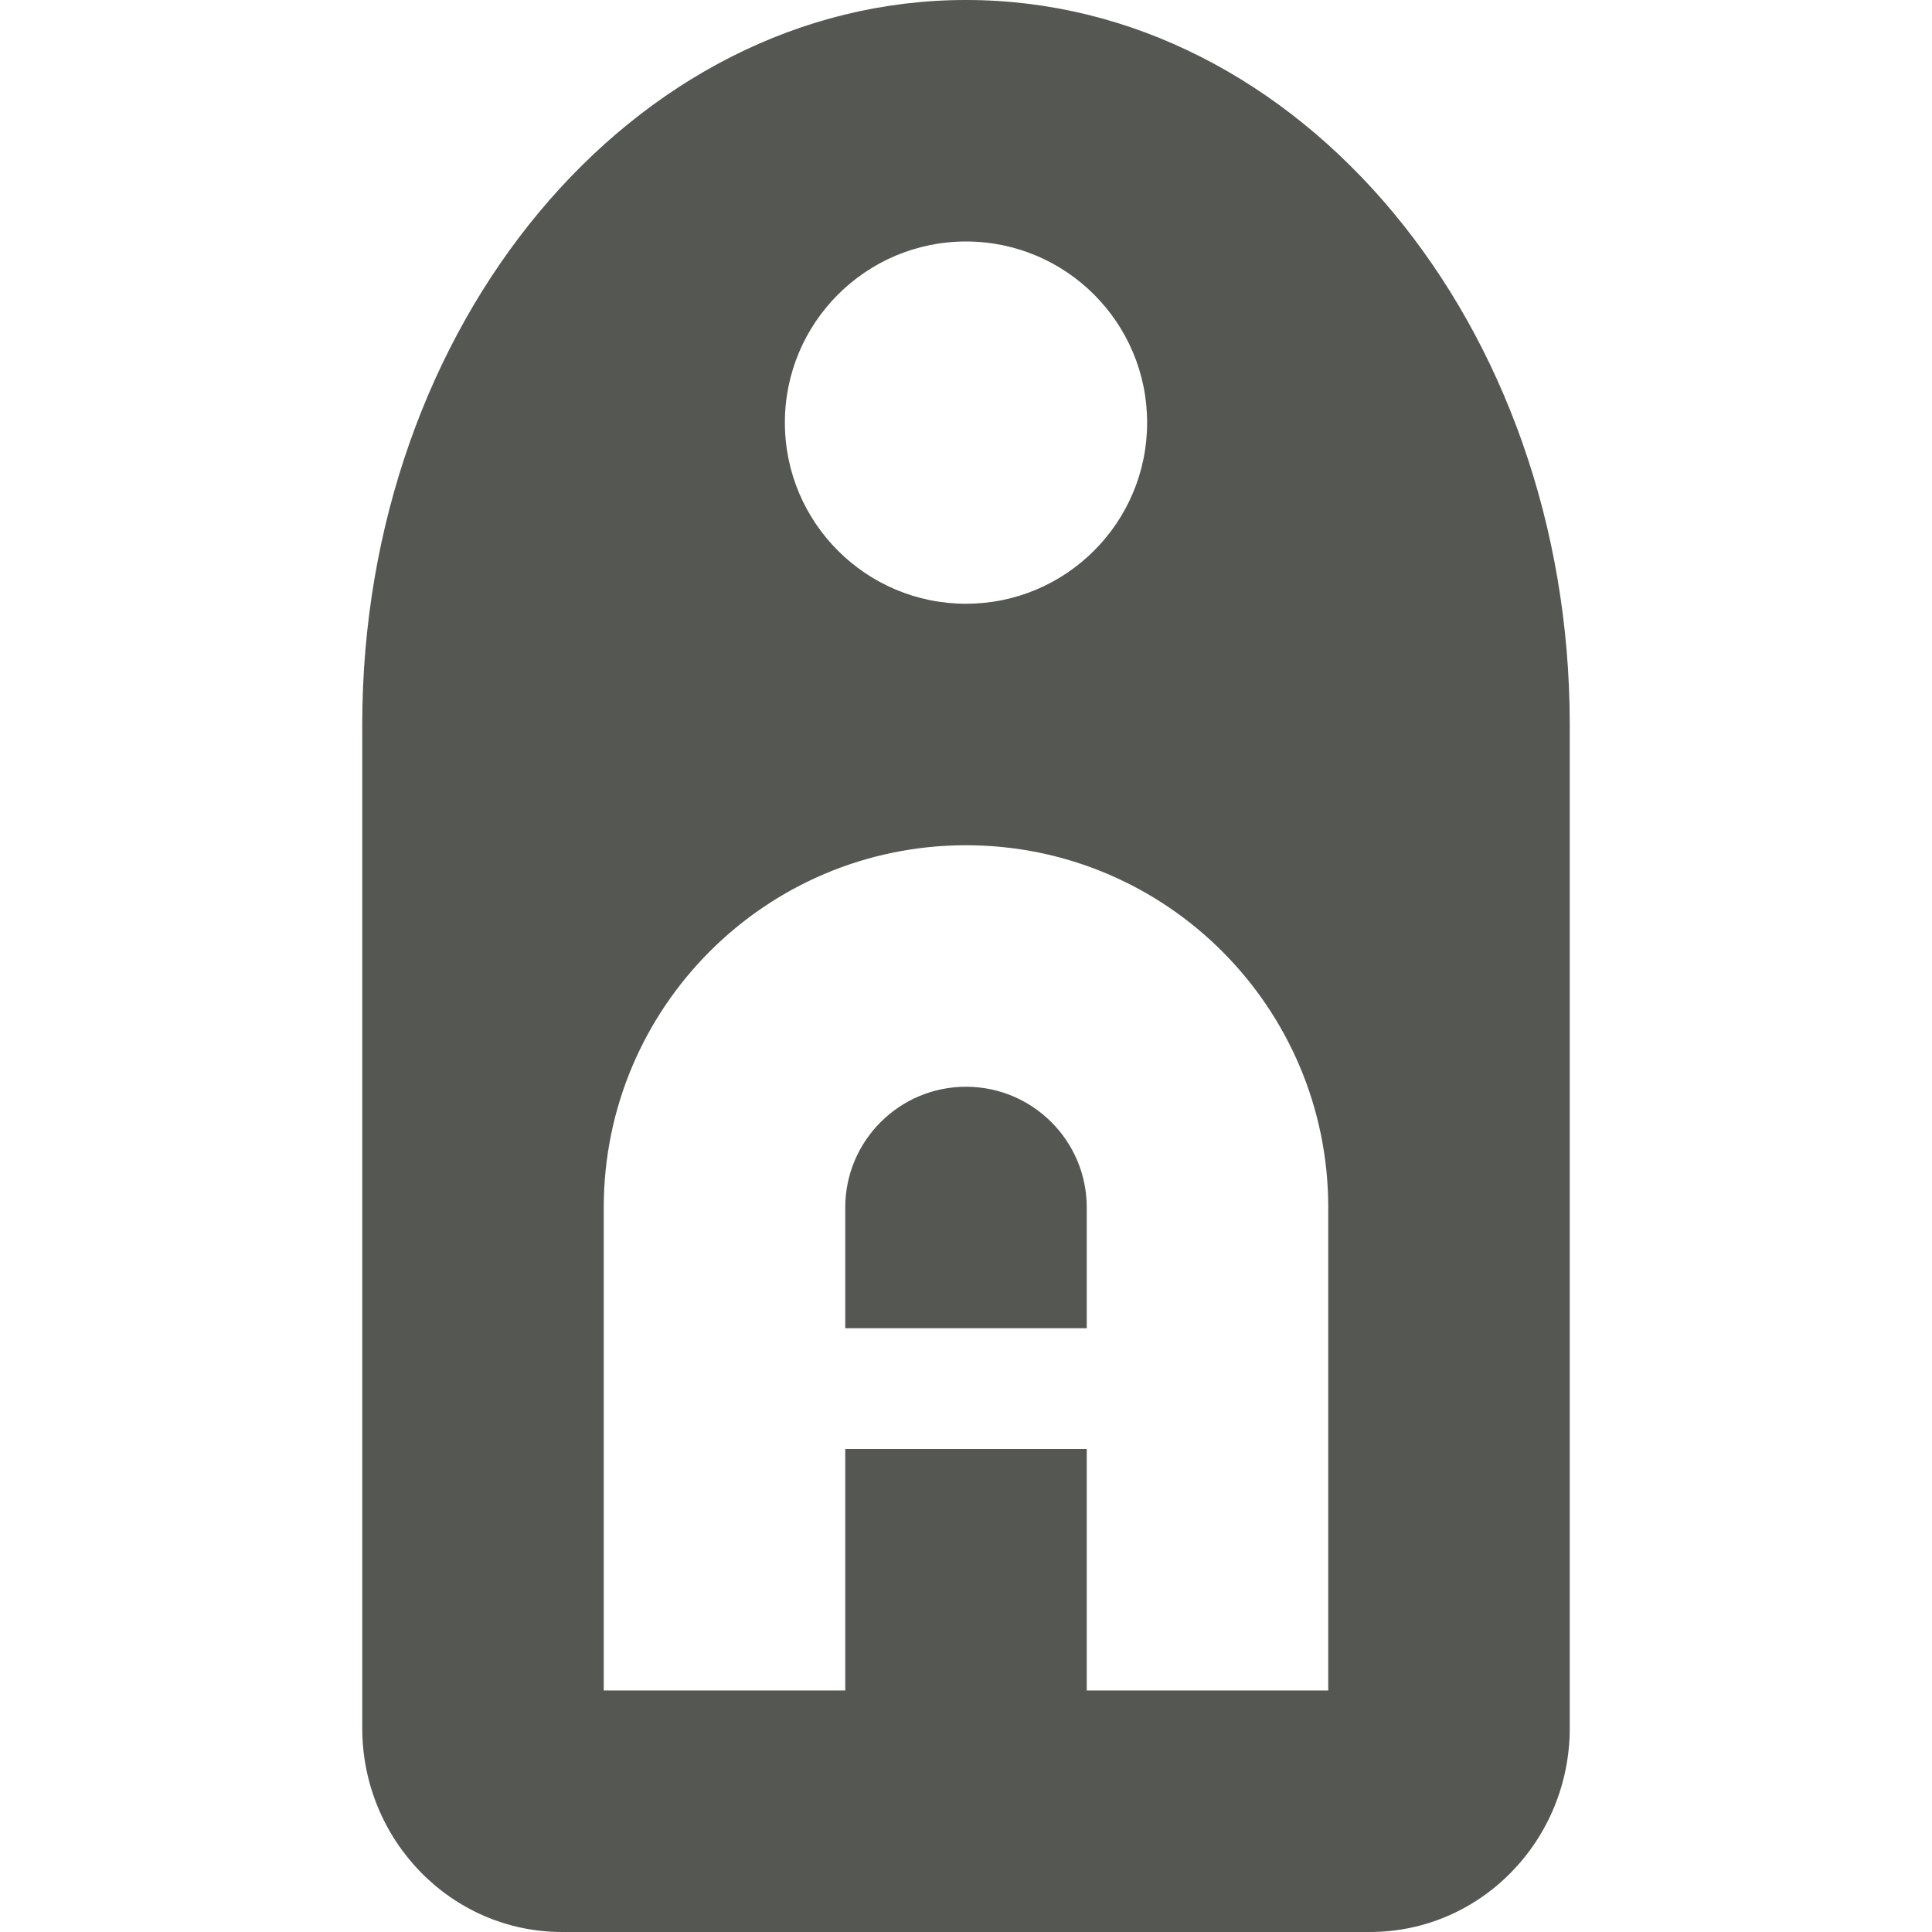
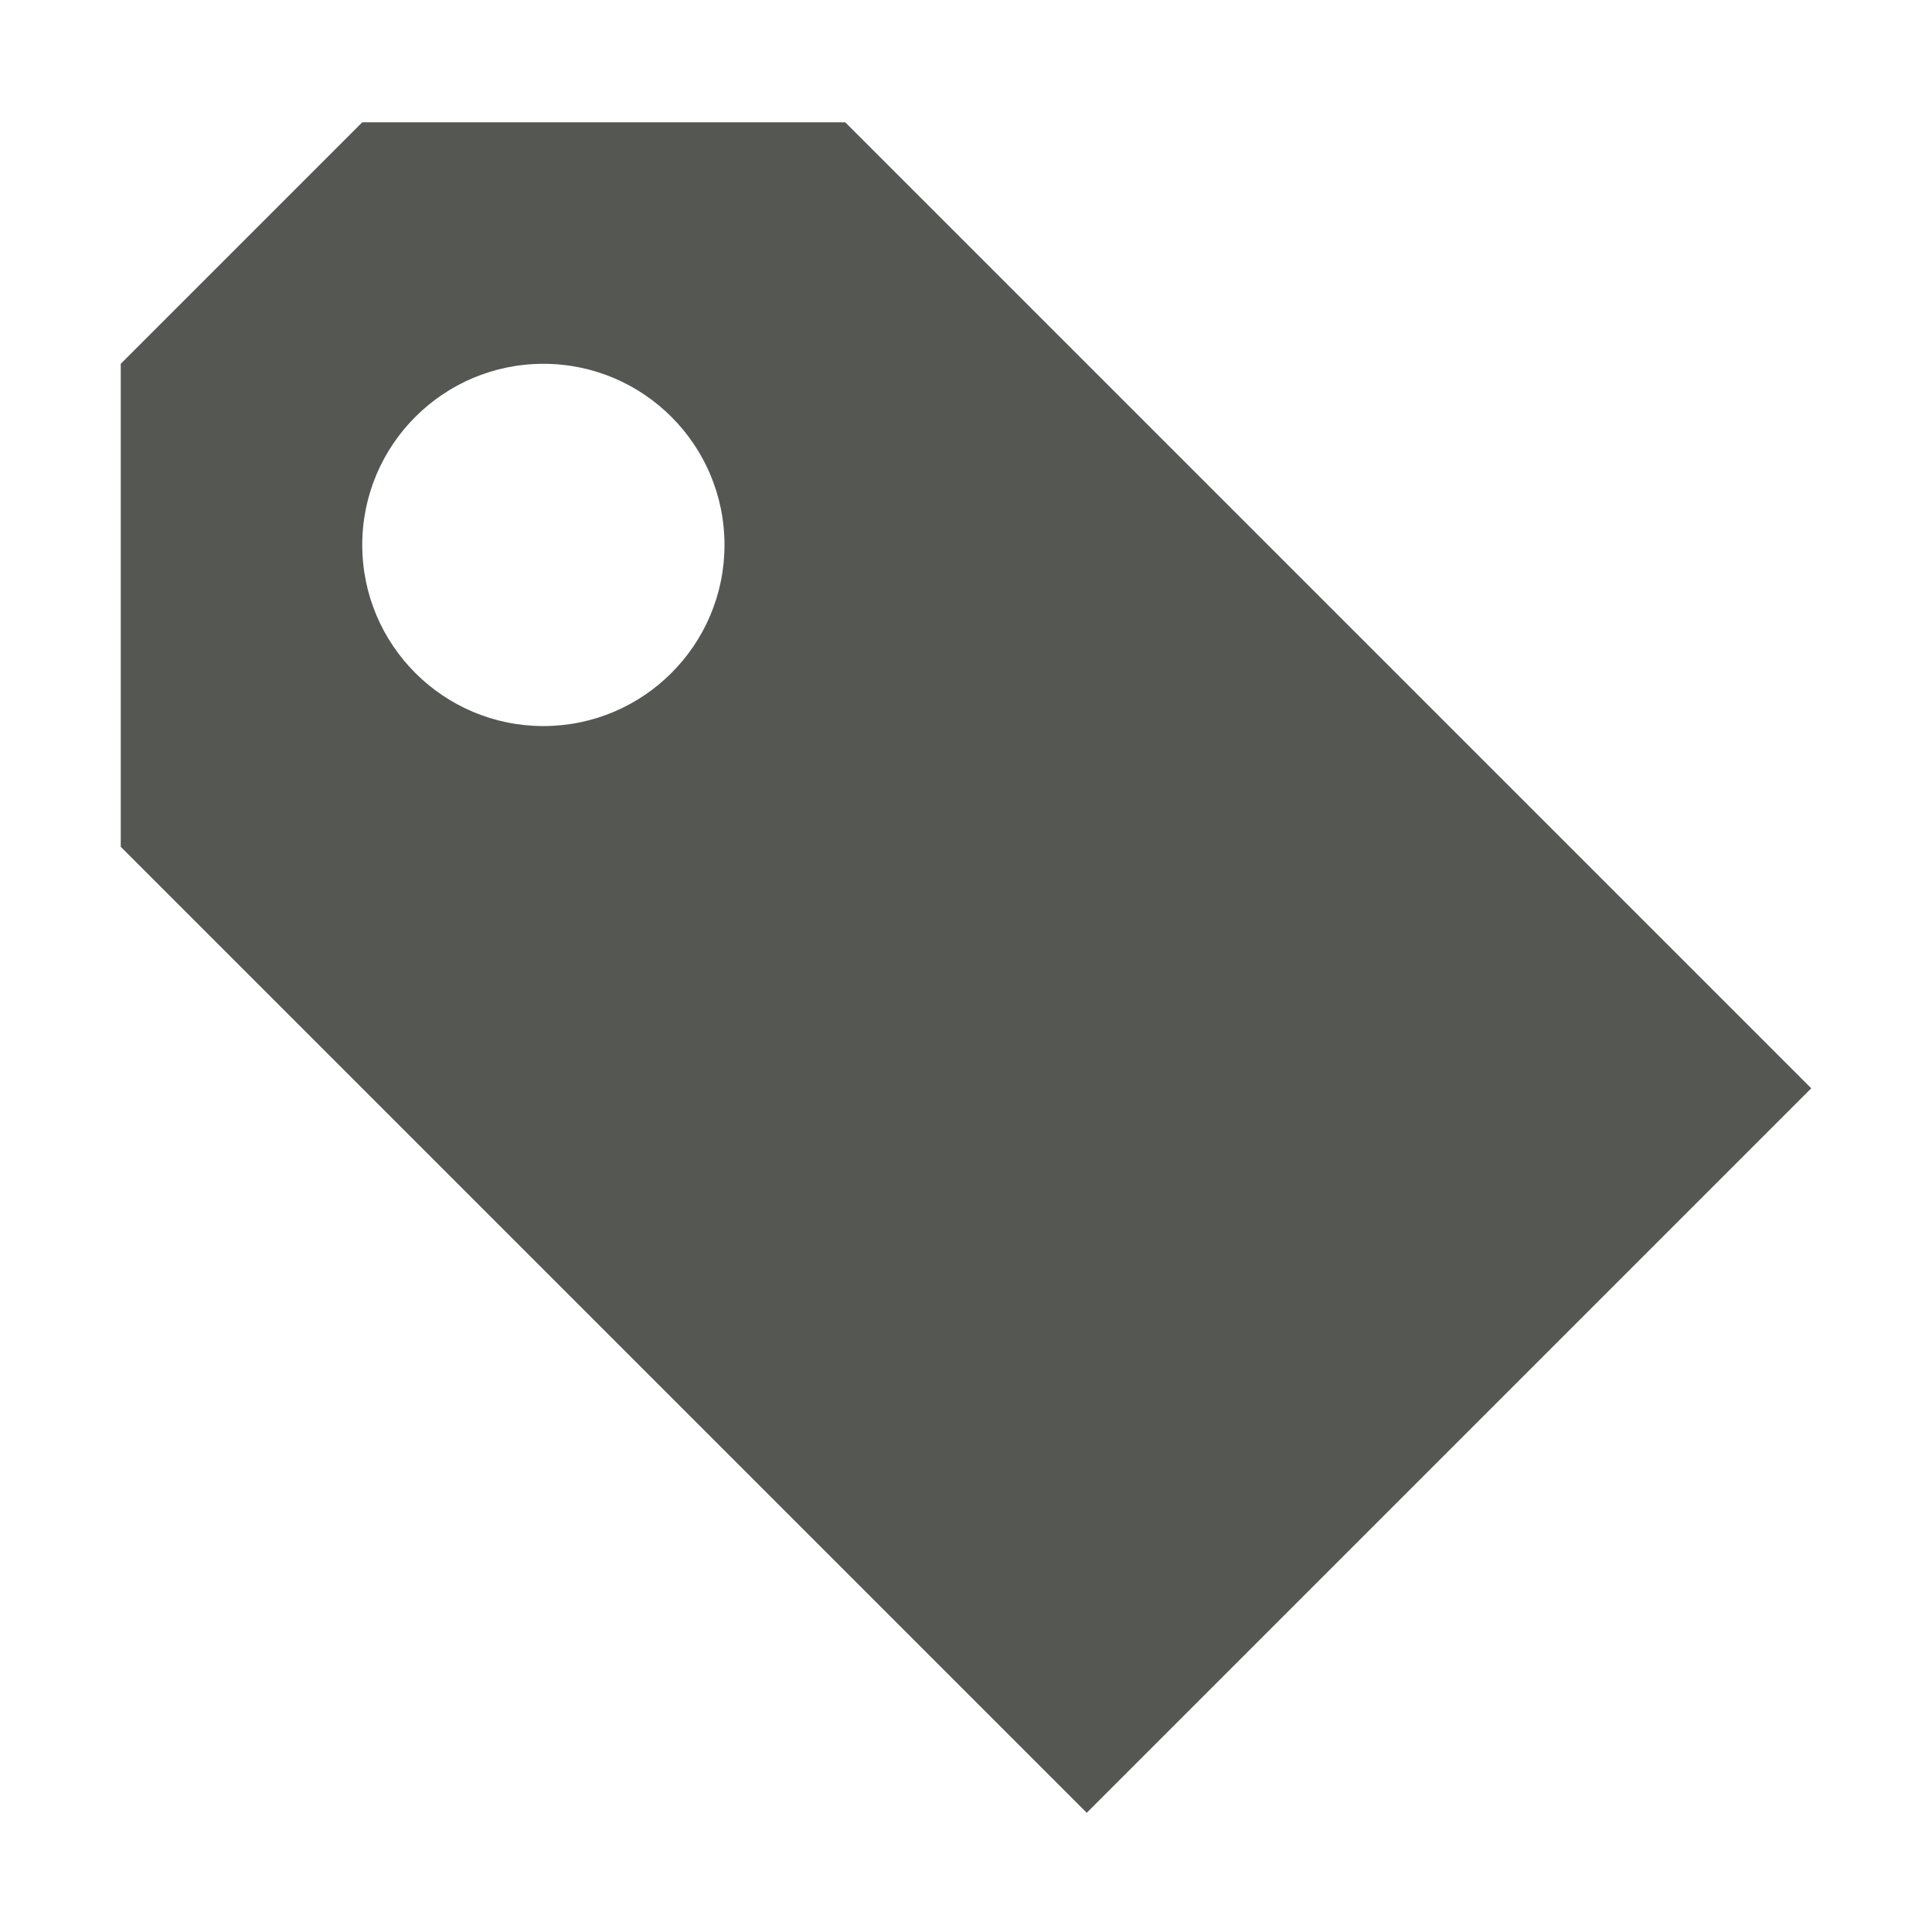
<svg xmlns="http://www.w3.org/2000/svg" width="32" height="32" id="svg3991" version="1.1">
  <defs id="defs3993" />
  <g id="layer1" transform="translate(0,-1020.362)">
-     <g transform="matrix(2,0,0,2,190,777.6379)" style="display:inline" id="g6351-6">
-       <rect y="121.362" x="-95" height="16" width="16" id="rect5559-7" style="fill:none;stroke:none" />
-       <rect y="121.362" x="-95" height="16" width="16" id="rect5744-3" style="fill:none;stroke:none" />
-       <path id="rect6314-8" d="m -87,121.362 c -2.761,0 -5,2.686 -5,6 l 0,1.656 0,0.344 0,6.312 c 0,0.923 0.733,1.688 1.656,1.688 l 6.688,0 c 0.923,0 1.656,-0.764 1.656,-1.688 l 0,-6.312 0,-0.344 0,-1.656 c 0,-3.314 -2.239,-6 -5,-6 z m 0,2 c 0.828,0 1.5,0.672 1.5,1.5 0,0.828 -0.672,1.5 -1.5,1.5 -0.828,0 -1.5,-0.672 -1.5,-1.5 0,-0.828 0.672,-1.5 1.5,-1.5 z m 0,5 c 1.657,0 3,1.343 3,3 l 0,4 -2,0 0,-2 -2,0 0,2 -2,0 0,-4 c 0,-1.657 1.343,-3 3,-3 z m 0,2 c -0.552,0 -1,0.448 -1,1 l 0,1 2,0 0,-1 c 0,-0.552 -0.448,-1 -1,-1 z" style="fill:#555753;fill-opacity:1;stroke:none" />
+     <g transform="matrix(2,0,0,2,190,777.6378)" style="display:inline" id="g4959-0-0">
+       <path id="path4057-0-0" d="m -92,122.375 -2,2 0,4 8,8 6,-6 -8,-8 -4,0 z m 1.5,2 c 0.828,0 1.5,0.672 1.5,1.5 0,0.828 -0.672,1.5 -1.5,1.5 -0.828,0 -1.5,-0.672 -1.5,-1.5 0,-0.828 0.672,-1.5 1.5,-1.5 z" style="fill:#555753;stroke:none" />
+       <rect y="121.362" x="-95" height="16" width="16" id="rect4141-20-4" style="fill:none;stroke:none" />
    </g>
  </g>
</svg>
